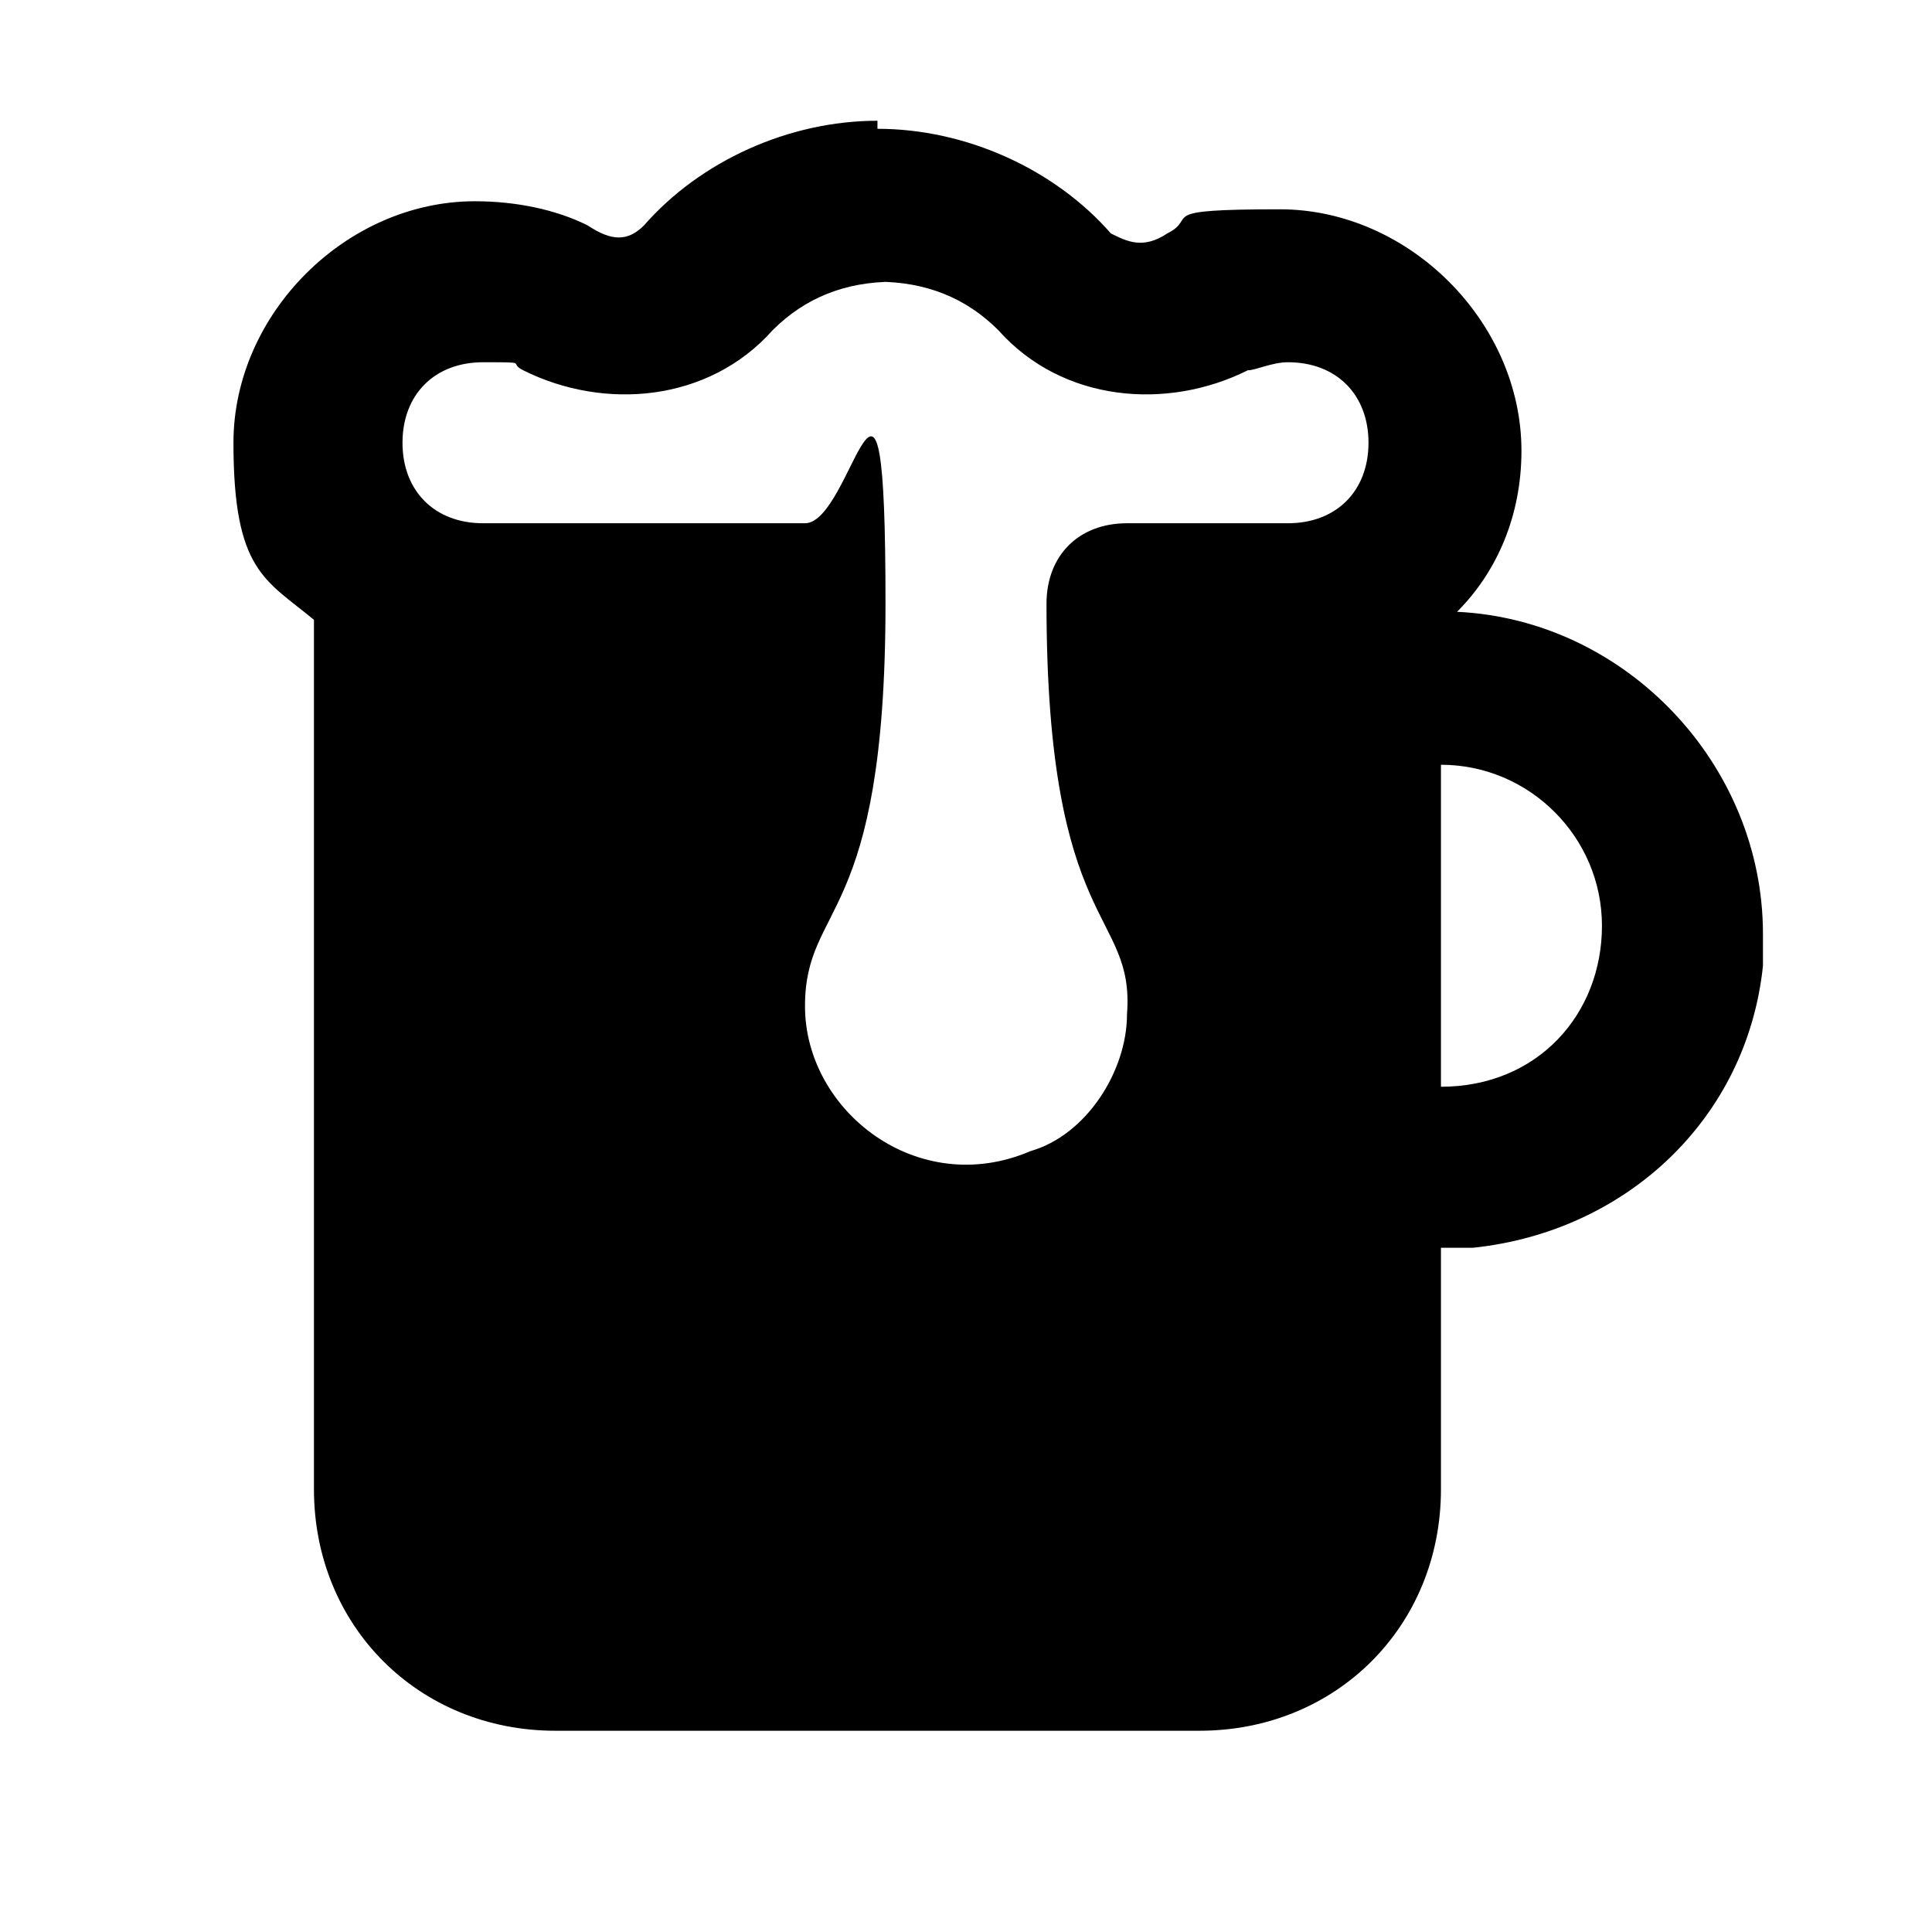
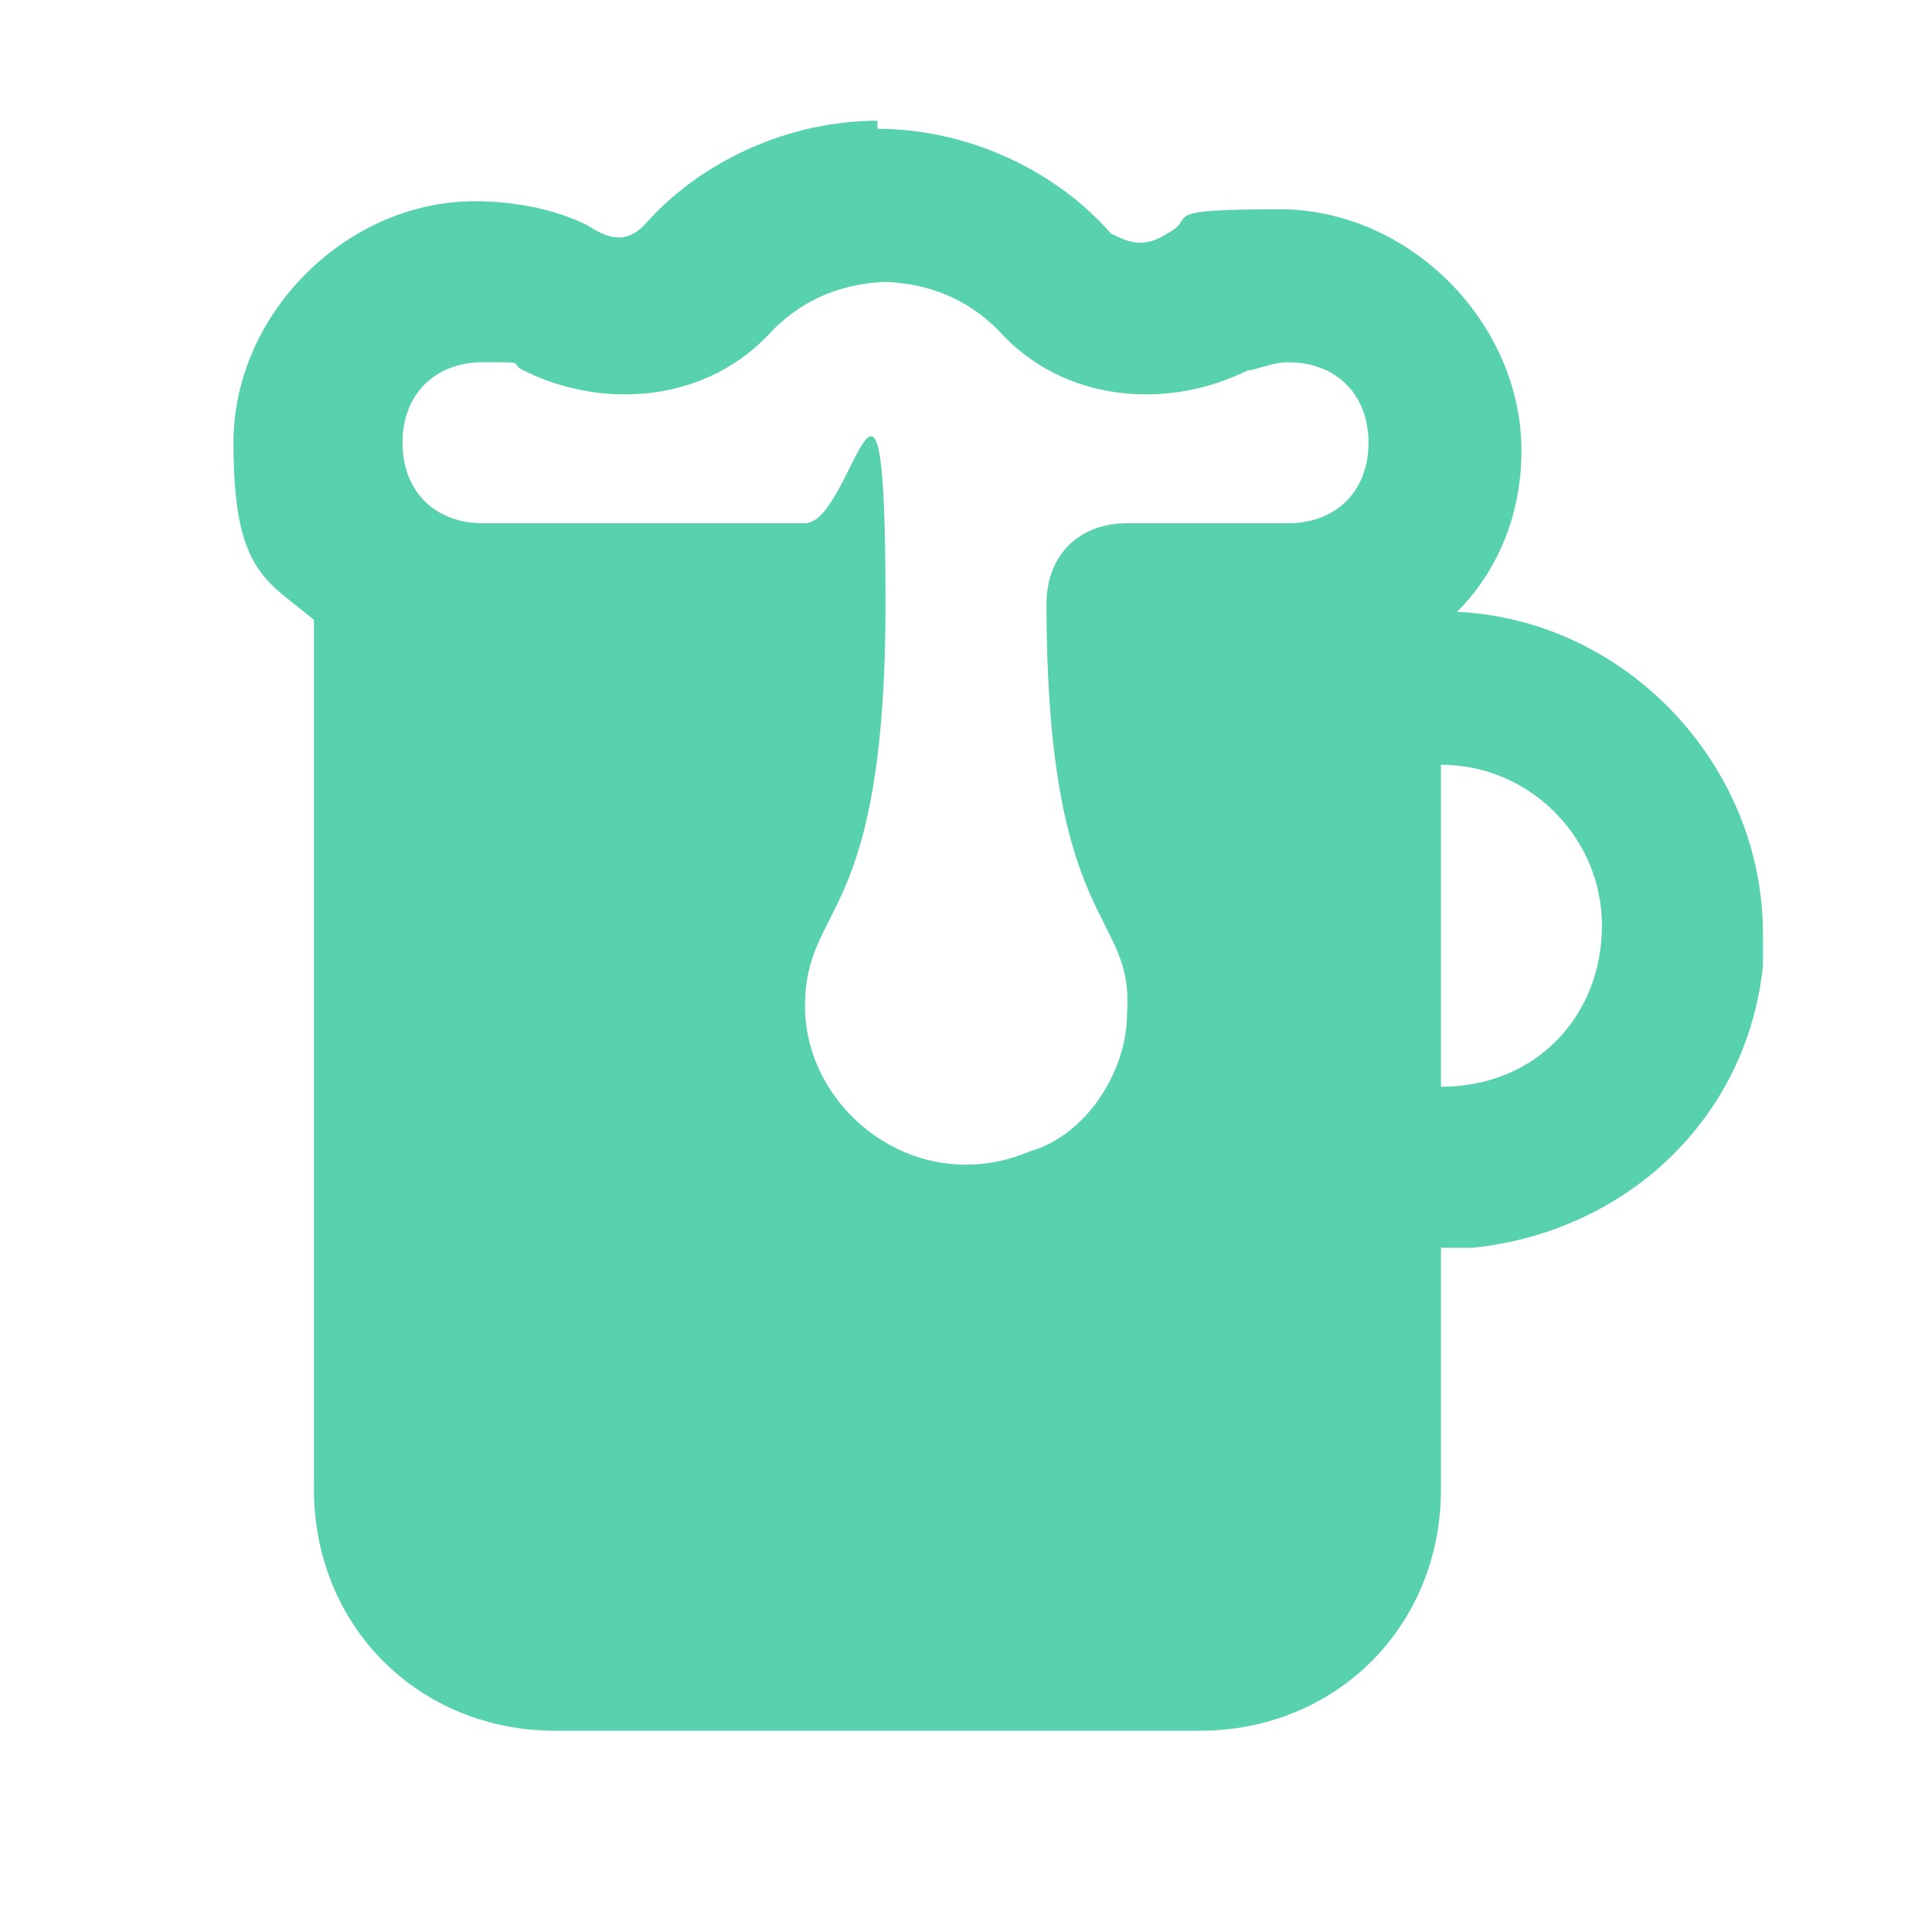
<svg xmlns="http://www.w3.org/2000/svg" id="Layer_1" version="1.1" viewBox="0 0 24 24">
-   <path d="M10.9,1.5c-1.1,0-2.2.5-2.9,1.3-.2.2-.4.2-.7,0,0,0,0,0,0,0-.4-.2-.9-.3-1.4-.3-1.6,0-3,1.4-3,3s.4,1.7,1,2.2v10.8c0,1.7,1.3,3,3,3h8c1.7,0,3-1.3,3-3v-3c.1,0,.2,0,.4,0,1.9-.2,3.4-1.6,3.6-3.5,0-.1,0-.3,0-.4,0-2.1-1.7-3.9-3.8-4,.5-.5.8-1.2.8-2,0-1.6-1.4-3-3-3s-1,.1-1.4.3c0,0,0,0,0,0-.3.2-.5.1-.7,0-.7-.8-1.8-1.3-2.9-1.3ZM10.9,3.5c.6,0,1.1.2,1.5.6.8.9,2.1,1,3.1.5.1,0,.3-.1.5-.1.6,0,1,.4,1,1s-.4,1-1,1h-2c-.6,0-1,.4-1,1,0,4.1,1.1,3.8,1,5.1,0,.7-.5,1.5-1.2,1.7-1.4.6-2.8-.5-2.8-1.8s1-1,1-5-.4-1-1-1h-4c-.6,0-1-.4-1-1s.4-1,1-1,.3,0,.5.1c1,.5,2.3.4,3.1-.5,0,0,0,0,0,0,.4-.4.9-.6,1.5-.6ZM17.9,9.5c1.1,0,2,.9,2,2s-.8,2-2,2v-4Z" />
+   <path fill="#57d1ae" d="M10.9,1.5c-1.1,0-2.2.5-2.9,1.3-.2.2-.4.2-.7,0,0,0,0,0,0,0-.4-.2-.9-.3-1.4-.3-1.6,0-3,1.4-3,3s.4,1.7,1,2.2v10.8c0,1.7,1.3,3,3,3h8c1.7,0,3-1.3,3-3v-3c.1,0,.2,0,.4,0,1.9-.2,3.4-1.6,3.6-3.5,0-.1,0-.3,0-.4,0-2.1-1.7-3.9-3.8-4,.5-.5.8-1.2.8-2,0-1.6-1.4-3-3-3s-1,.1-1.4.3c0,0,0,0,0,0-.3.2-.5.1-.7,0-.7-.8-1.8-1.3-2.9-1.3ZM10.9,3.5c.6,0,1.1.2,1.5.6.8.9,2.1,1,3.1.5.1,0,.3-.1.5-.1.6,0,1,.4,1,1s-.4,1-1,1h-2c-.6,0-1,.4-1,1,0,4.1,1.1,3.8,1,5.1,0,.7-.5,1.5-1.2,1.7-1.4.6-2.8-.5-2.8-1.8s1-1,1-5-.4-1-1-1h-4c-.6,0-1-.4-1-1s.4-1,1-1,.3,0,.5.1c1,.5,2.3.4,3.1-.5,0,0,0,0,0,0,.4-.4.9-.6,1.5-.6ZM17.9,9.5c1.1,0,2,.9,2,2s-.8,2-2,2v-4Z" />
</svg>
